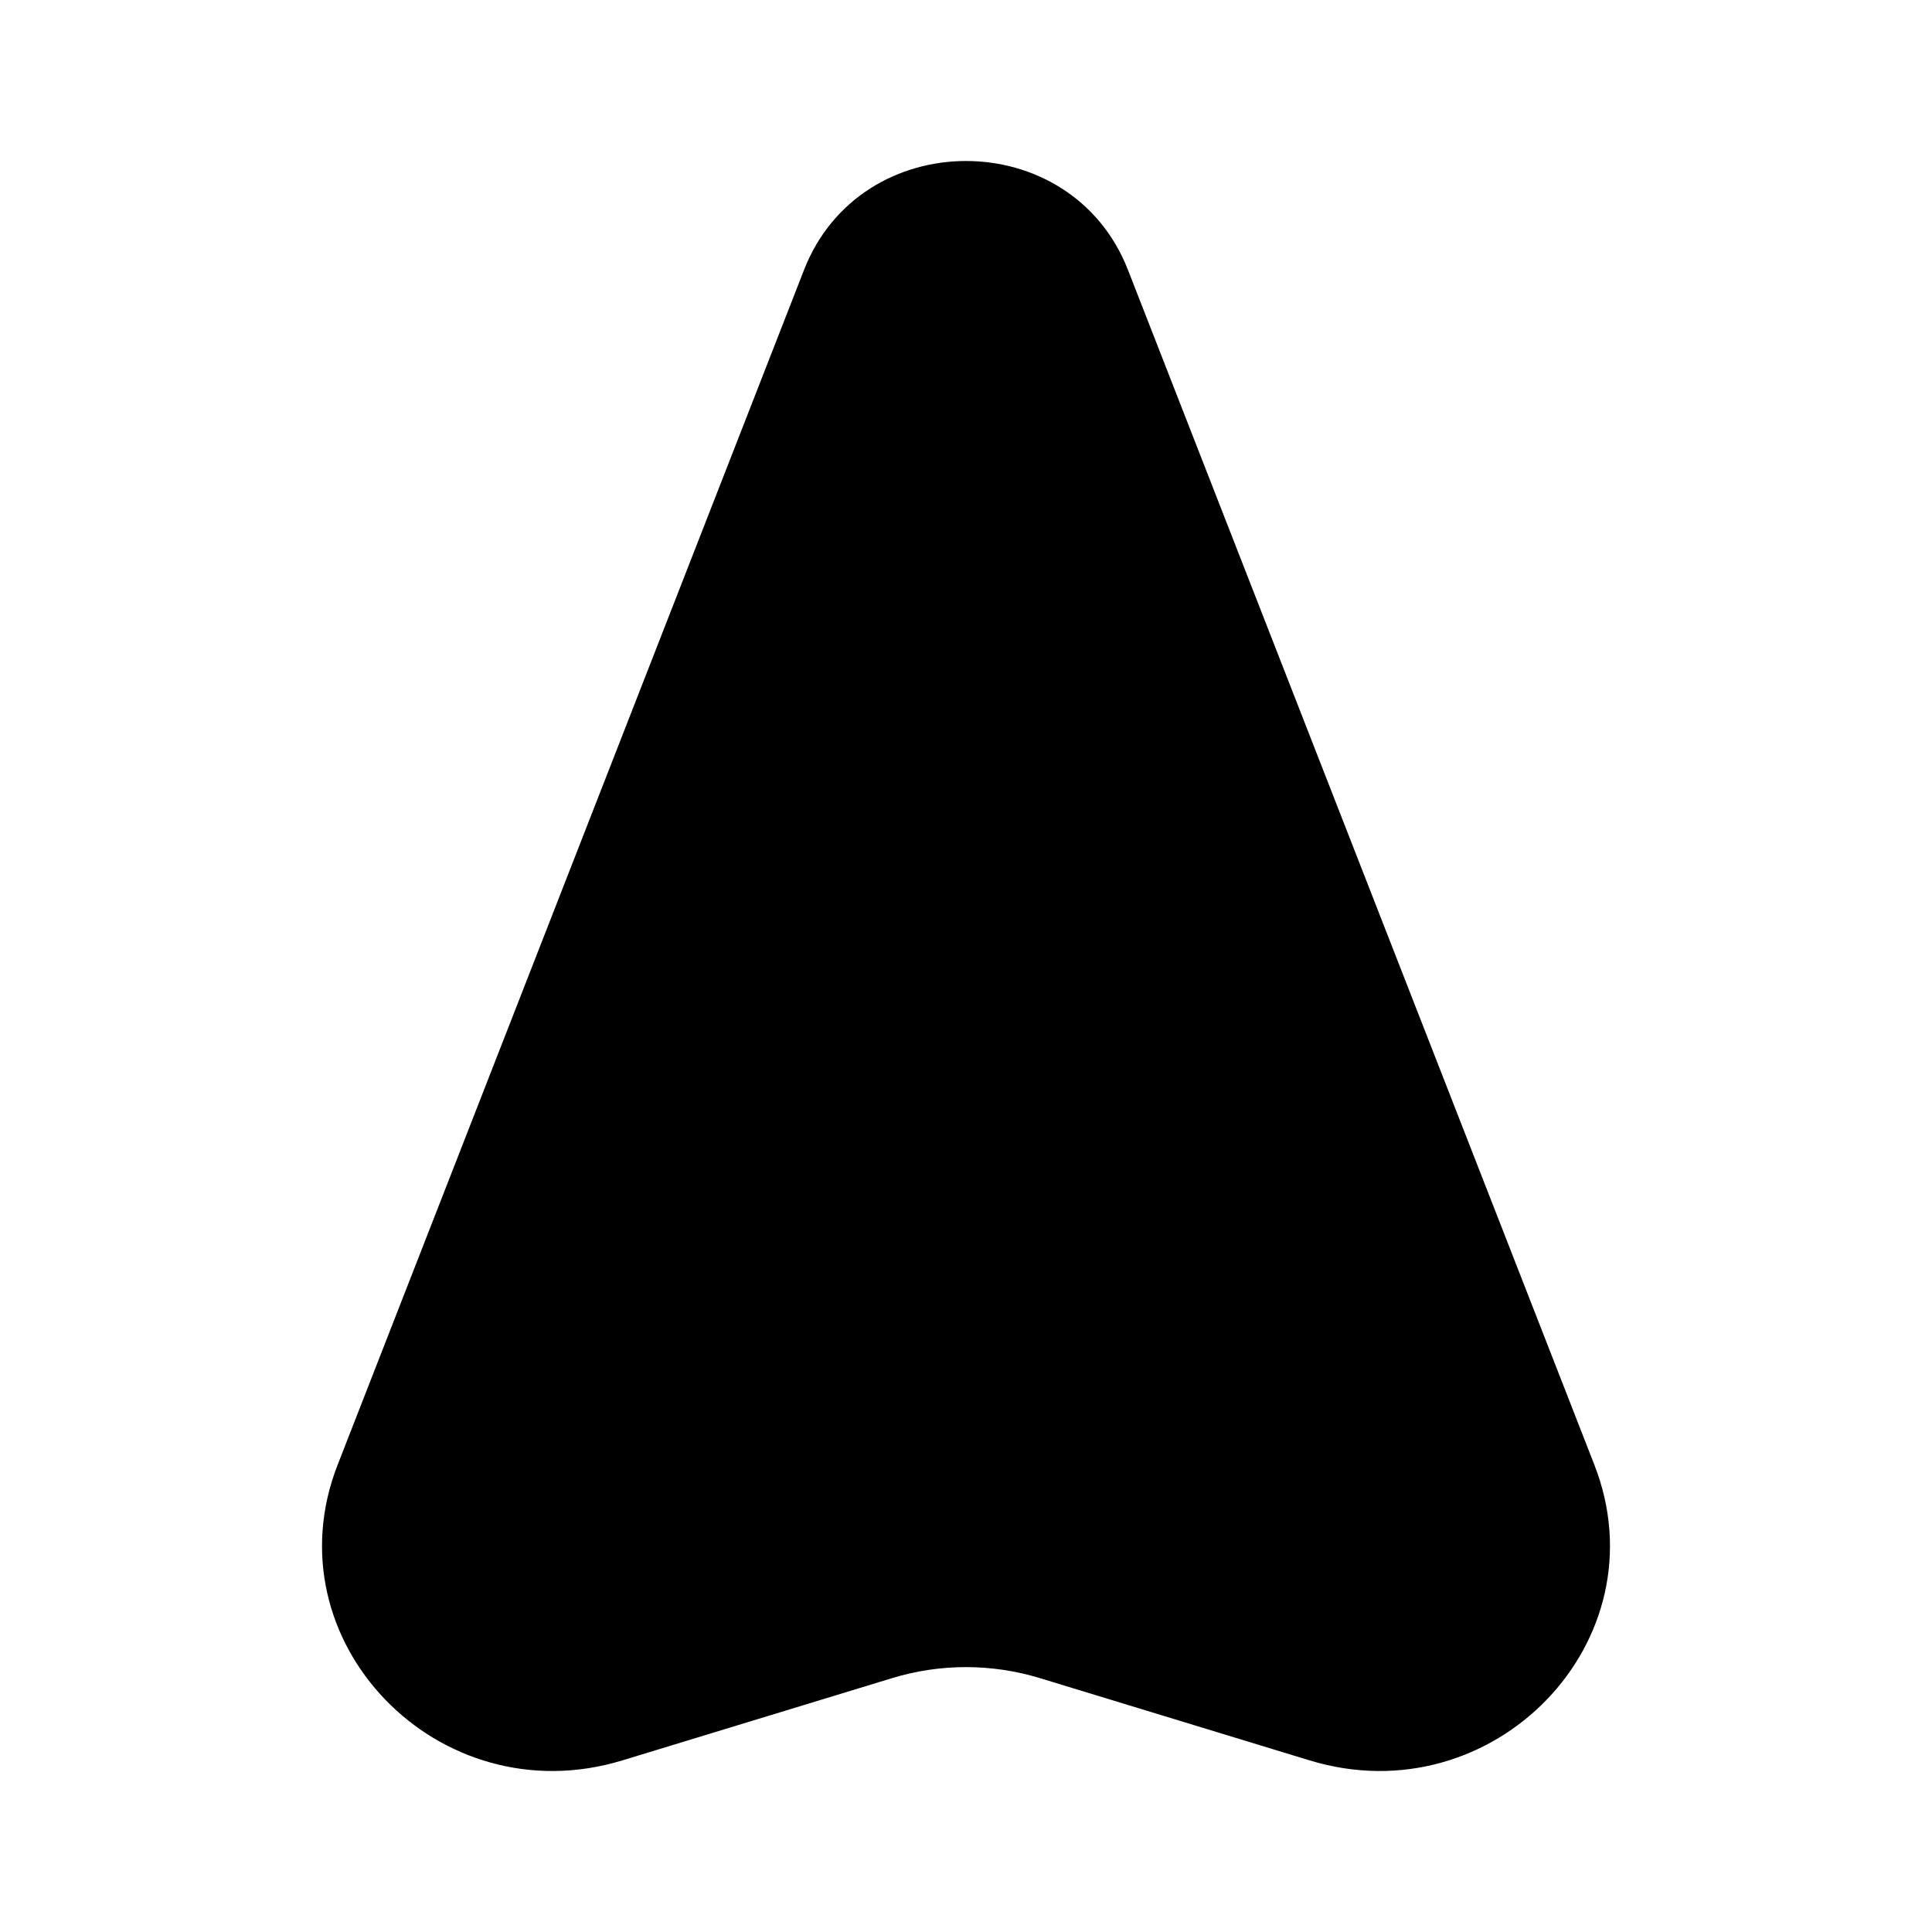
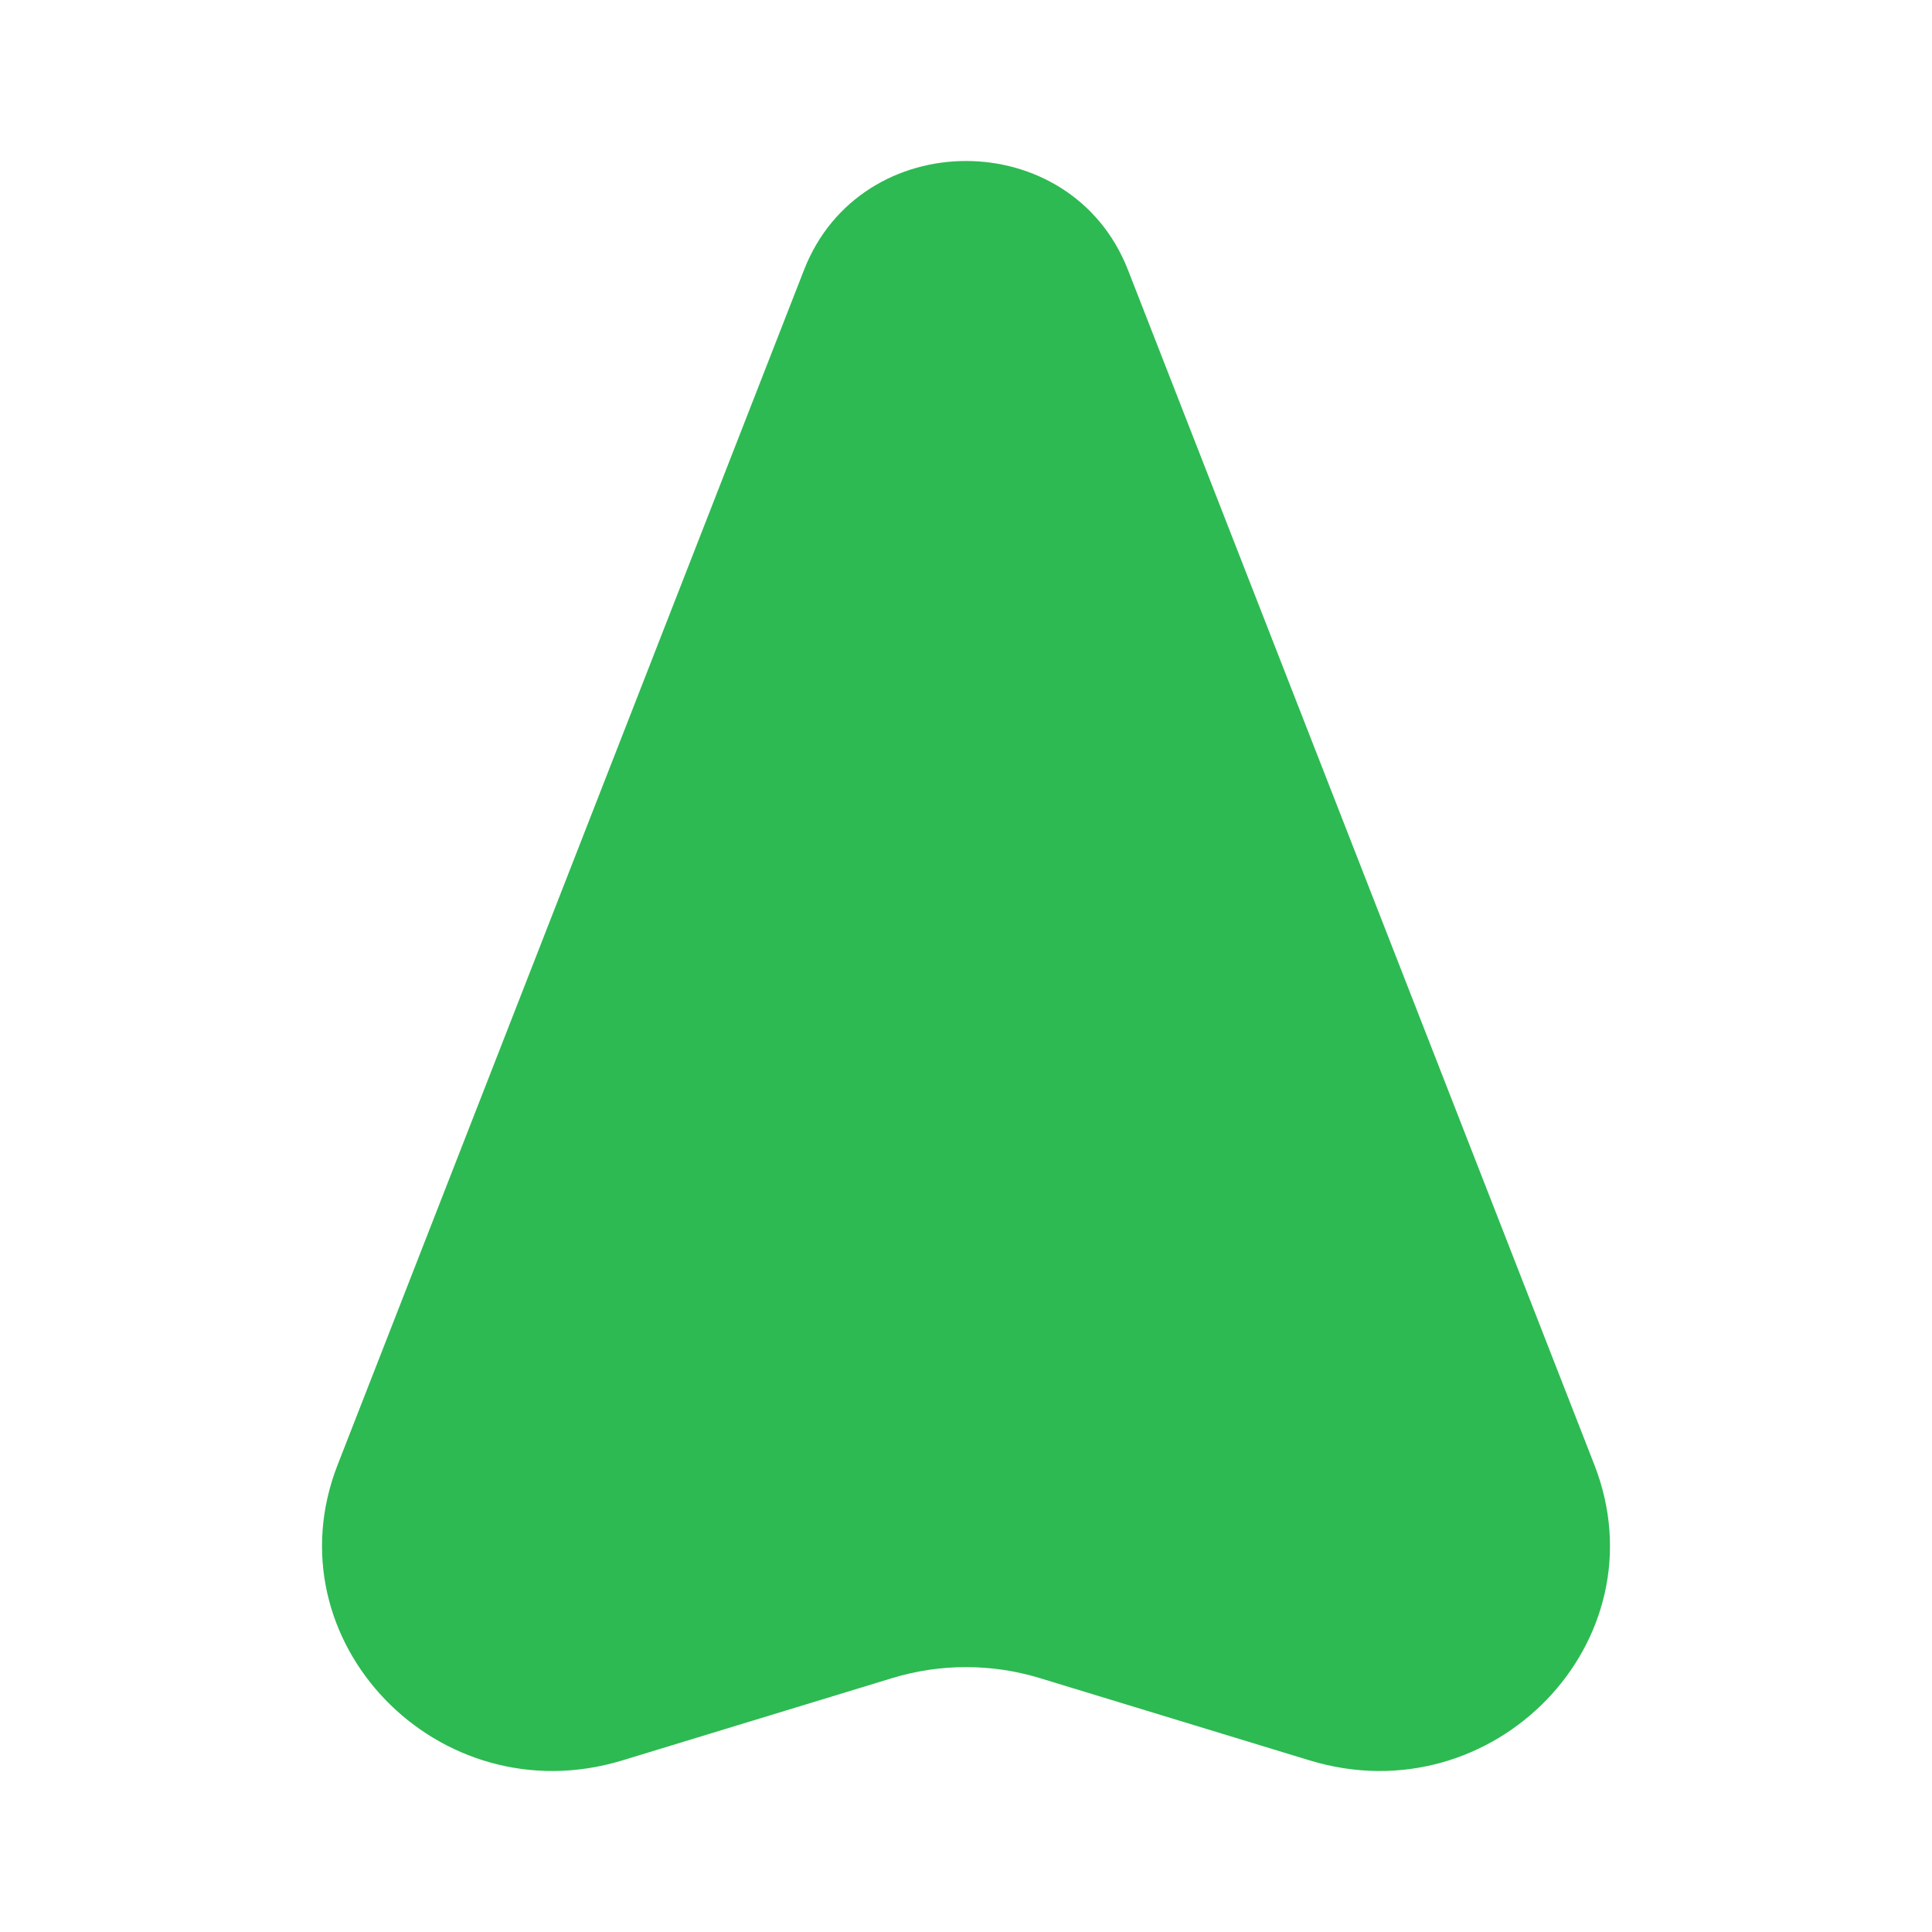
<svg xmlns="http://www.w3.org/2000/svg" width="800px" height="800px" viewBox="0 0 24 24" fill="none">
-   <path fill-rule="evenodd" clip-rule="evenodd" d="M14.012 3.353C13.308 1.549 10.692 1.549 9.988 3.353L4.194 18.197C3.341 20.382 5.445 22.565 7.732 21.868L11.083 20.846C11.68 20.664 12.32 20.664 12.917 20.846L16.268 21.868C18.555 22.565 20.659 20.382 19.806 18.197L14.012 3.353Z" fill="#000000" />
+   <path fill-rule="evenodd" clip-rule="evenodd" d="M14.012 3.353C13.308 1.549 10.692 1.549 9.988 3.353L4.194 18.197C3.341 20.382 5.445 22.565 7.732 21.868L11.083 20.846C11.68 20.664 12.32 20.664 12.917 20.846L16.268 21.868C18.555 22.565 20.659 20.382 19.806 18.197L14.012 3.353Z" fill="#2dba52" />
</svg>
